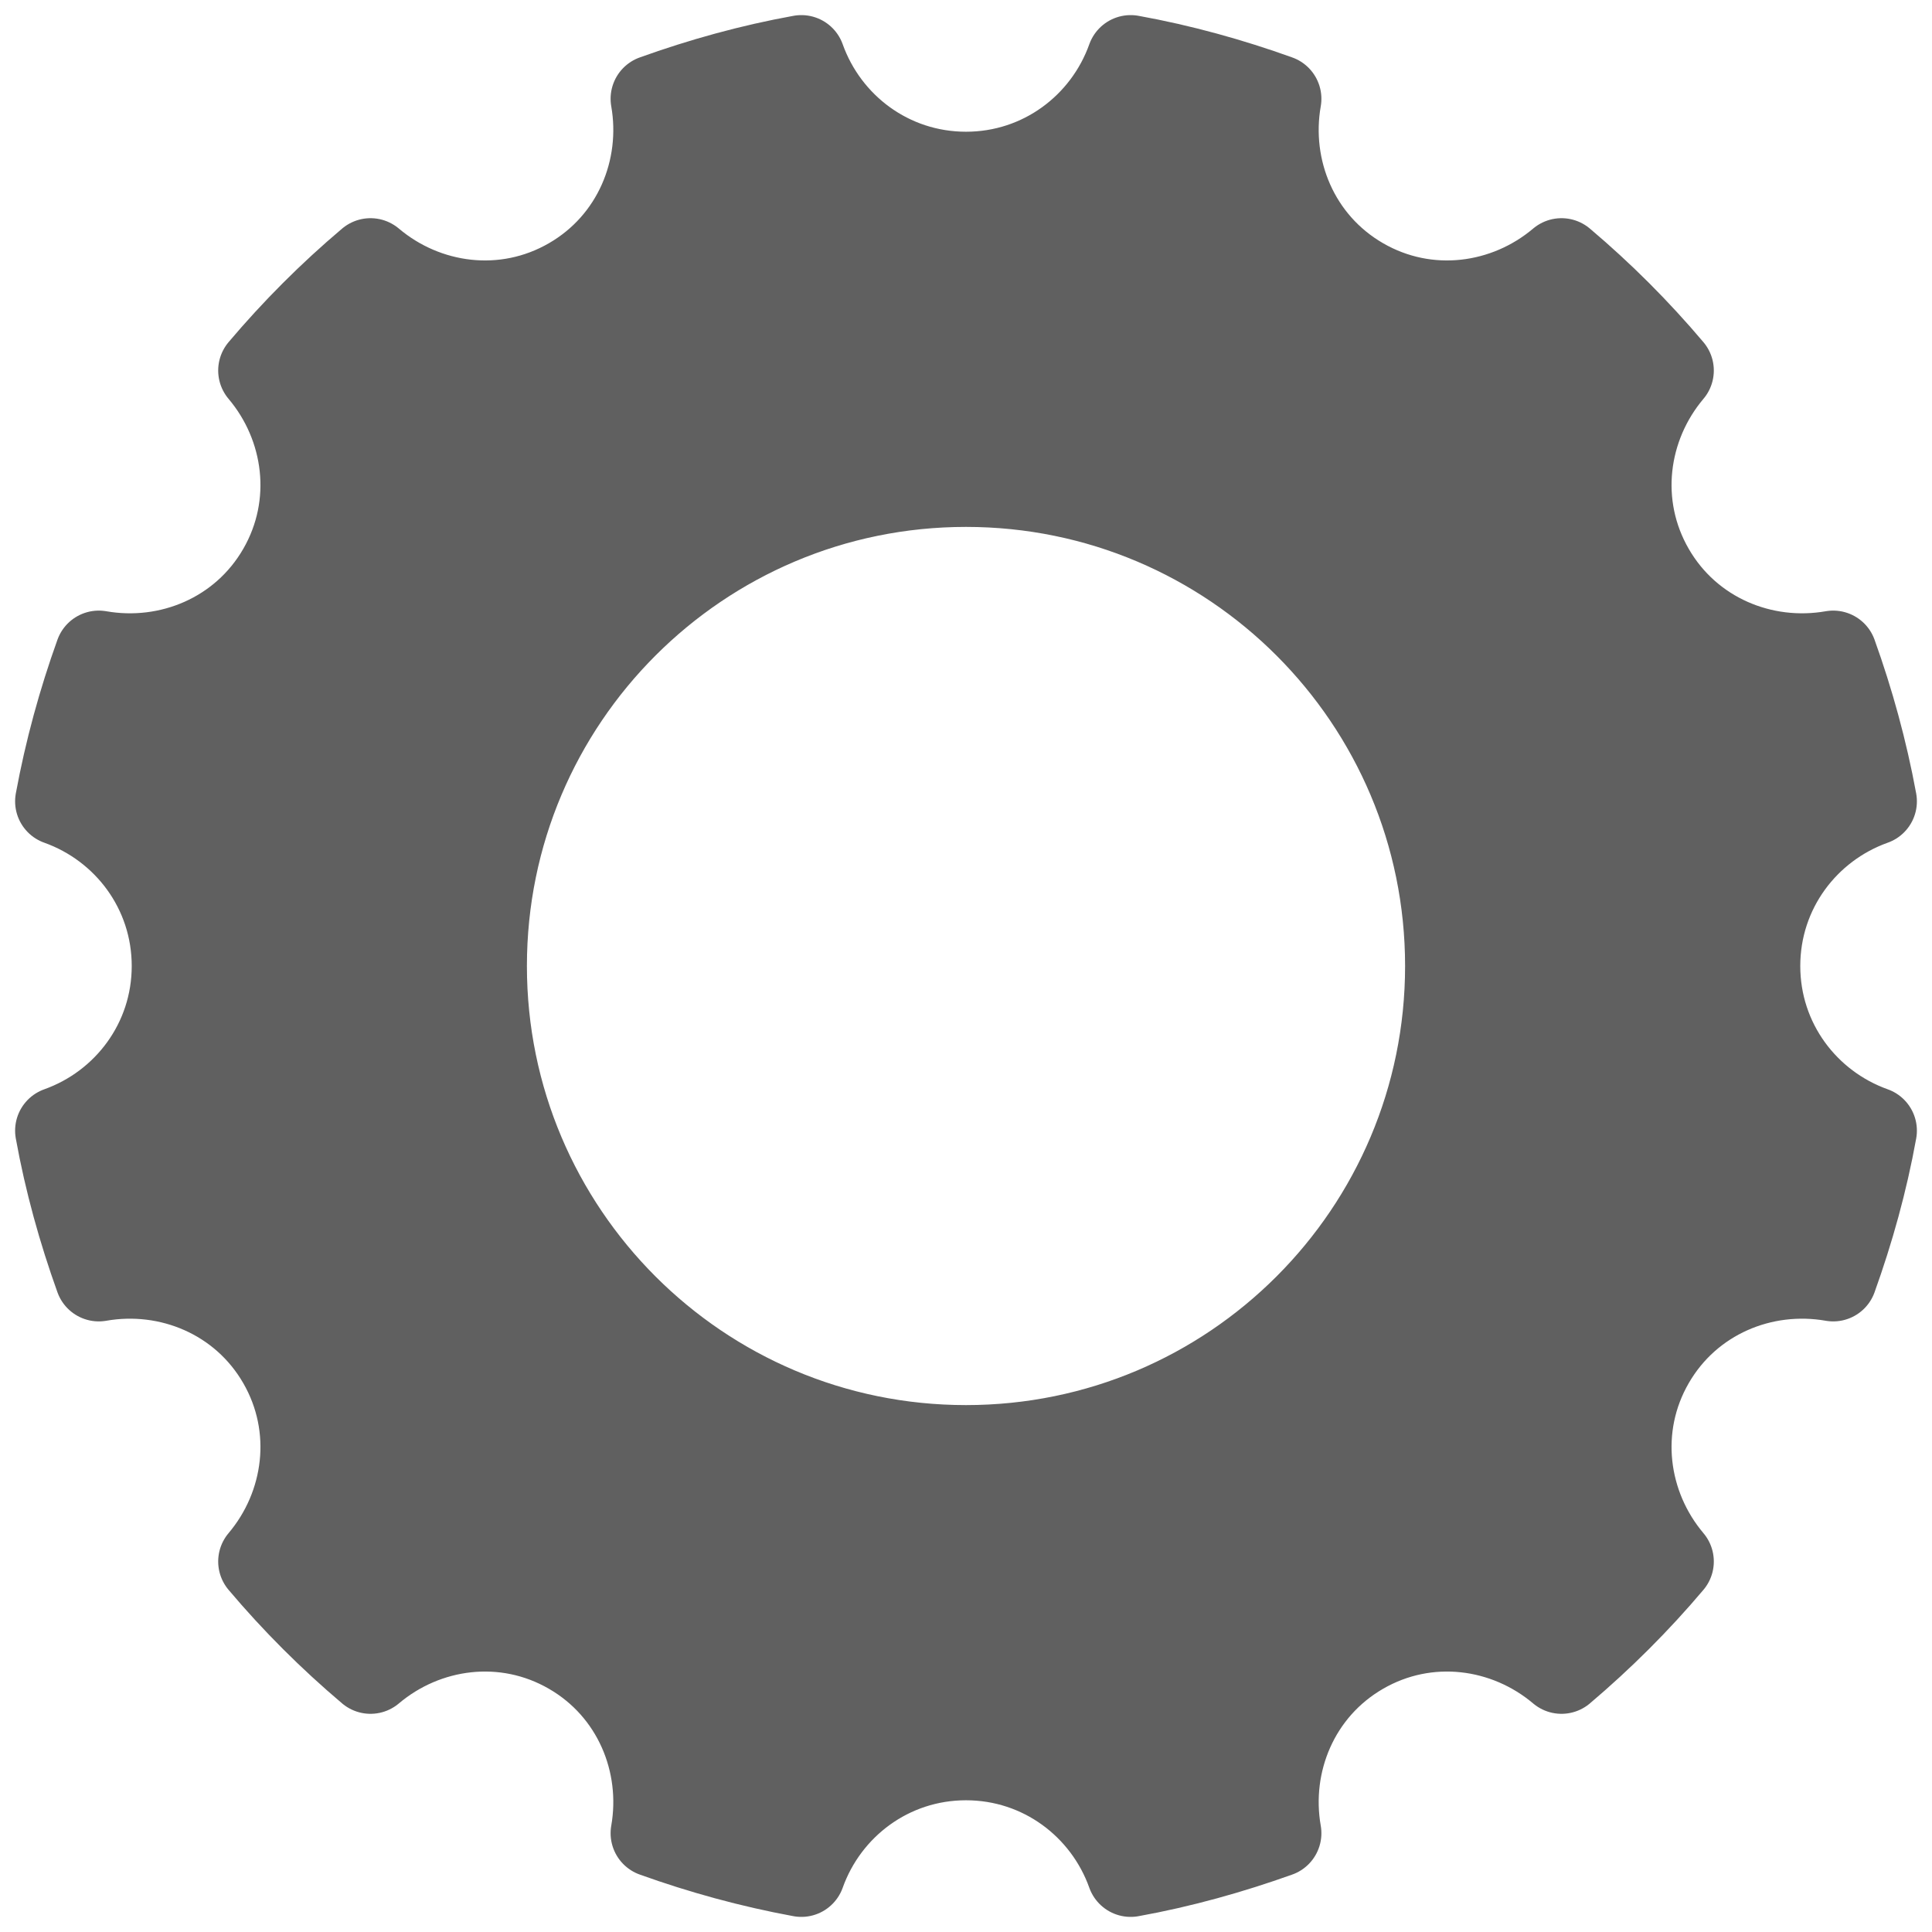
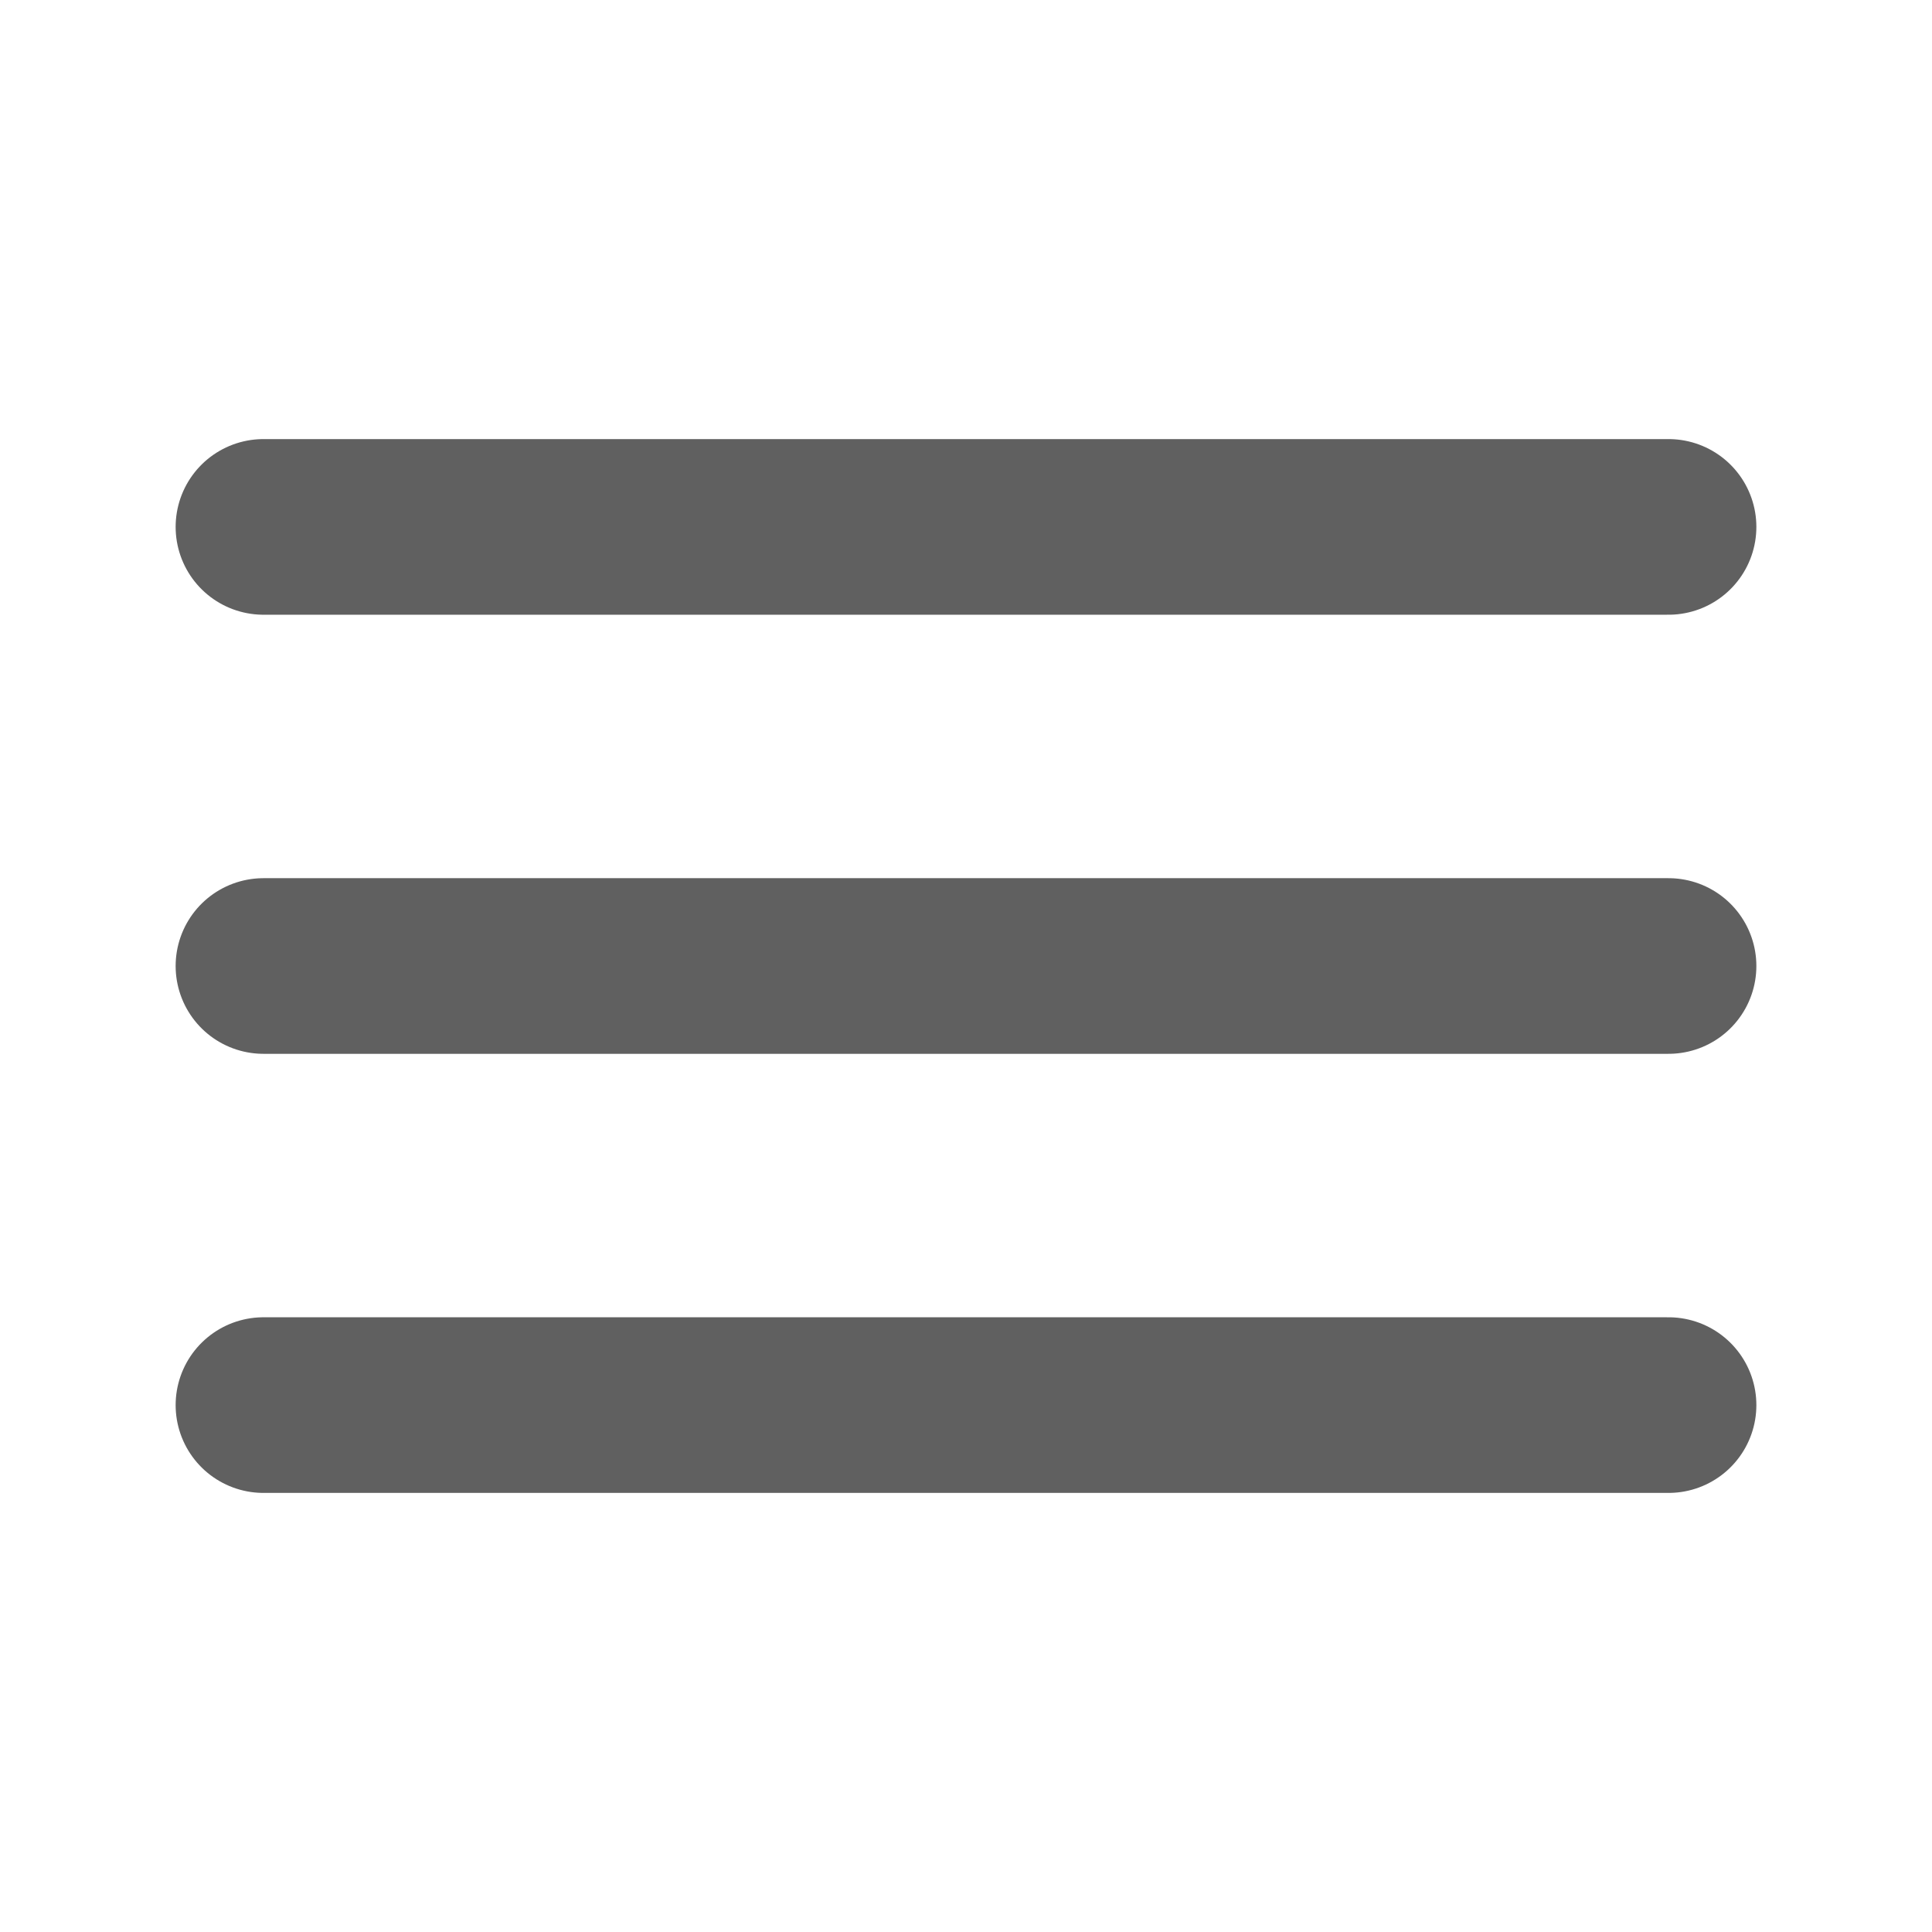
- <svg xmlns="http://www.w3.org/2000/svg" width="44" height="44" id="svg3138" version="1.1">
-   <defs id="defs3140" />
-   <g id="layer1" transform="translate(0,-1008.362)">
-     <path style="fill:#606060;fill-opacity:1;stroke:#606060;stroke-width:2;stroke-linecap:round;stroke-linejoin:round;stroke-miterlimit:4;stroke-opacity:1" d="M 18.25 1.344 C 17.1 1.552 15.983 1.863 14.906 2.25 C 15.188 3.858 14.496 5.543 13 6.406 C 11.499 7.273 9.689 7.026 8.438 5.969 C 7.544 6.724 6.724 7.545 5.969 8.438 C 7.026 9.689 7.273 11.499 6.406 13 C 5.543 14.496 3.858 15.188 2.25 14.906 C 1.862 15.986 1.556 17.1 1.344 18.25 C 2.891 18.802 4 20.263 4 22 C 4 23.737 2.891 25.198 1.344 25.75 C 1.552 26.9 1.863 28.017 2.25 29.094 C 3.858 28.812 5.543 29.504 6.406 31 C 7.273 32.501 7.026 34.311 5.969 35.562 C 6.724 36.456 7.545 37.276 8.438 38.031 C 9.689 36.974 11.499 36.727 13 37.594 C 14.496 38.457 15.188 40.142 14.906 41.75 C 15.986 42.138 17.1 42.444 18.25 42.656 C 18.802 41.109 20.263 40 22 40 C 23.737 40 25.198 41.109 25.75 42.656 C 26.897 42.449 28.019 42.134 29.094 41.75 C 28.812 40.142 29.504 38.457 31 37.594 C 32.501 36.727 34.311 36.974 35.562 38.031 C 36.45 37.279 37.28 36.452 38.031 35.562 C 36.974 34.311 36.727 32.501 37.594 31 C 38.457 29.504 40.142 28.812 41.75 29.094 C 42.137 28.017 42.448 26.9 42.656 25.75 C 41.109 25.198 40 23.737 40 22 C 40 20.263 41.109 18.802 42.656 18.25 C 42.444 17.1 42.138 15.986 41.75 14.906 C 40.142 15.188 38.457 14.496 37.594 13 C 36.727 11.499 36.974 9.689 38.031 8.438 C 37.276 7.545 36.456 6.724 35.562 5.969 C 34.311 7.026 32.501 7.273 31 6.406 C 29.504 5.543 28.812 3.858 29.094 2.25 C 28.017 1.863 26.9 1.552 25.75 1.344 C 25.198 2.891 23.737 4 22 4 C 20.263 4 18.802 2.891 18.25 1.344 z M 22 11 C 28.075 11 33 15.925 33 22 C 33 28.075 28.075 33 22 33 C 15.925 33 11 28.075 11 22 C 11 15.925 15.925 11 22 11 z " transform="translate(0,1008.362)" id="path3148" />
-   </g>
+ <svg xmlns="http://www.w3.org/2000/svg" width="44" height="44" version="1.1">
+   <style>
+         svg {
+             stroke: #606060;
+             stroke-linecap: round;
+             stroke-width: 4;
+         }
+     </style>
+   <line x1="6" y1="12" x2="38" y2="12" />
+   <line x1="6" y1="22" x2="38" y2="22" />
+   <line x1="6" y1="32" x2="38" y2="32" />
</svg>
